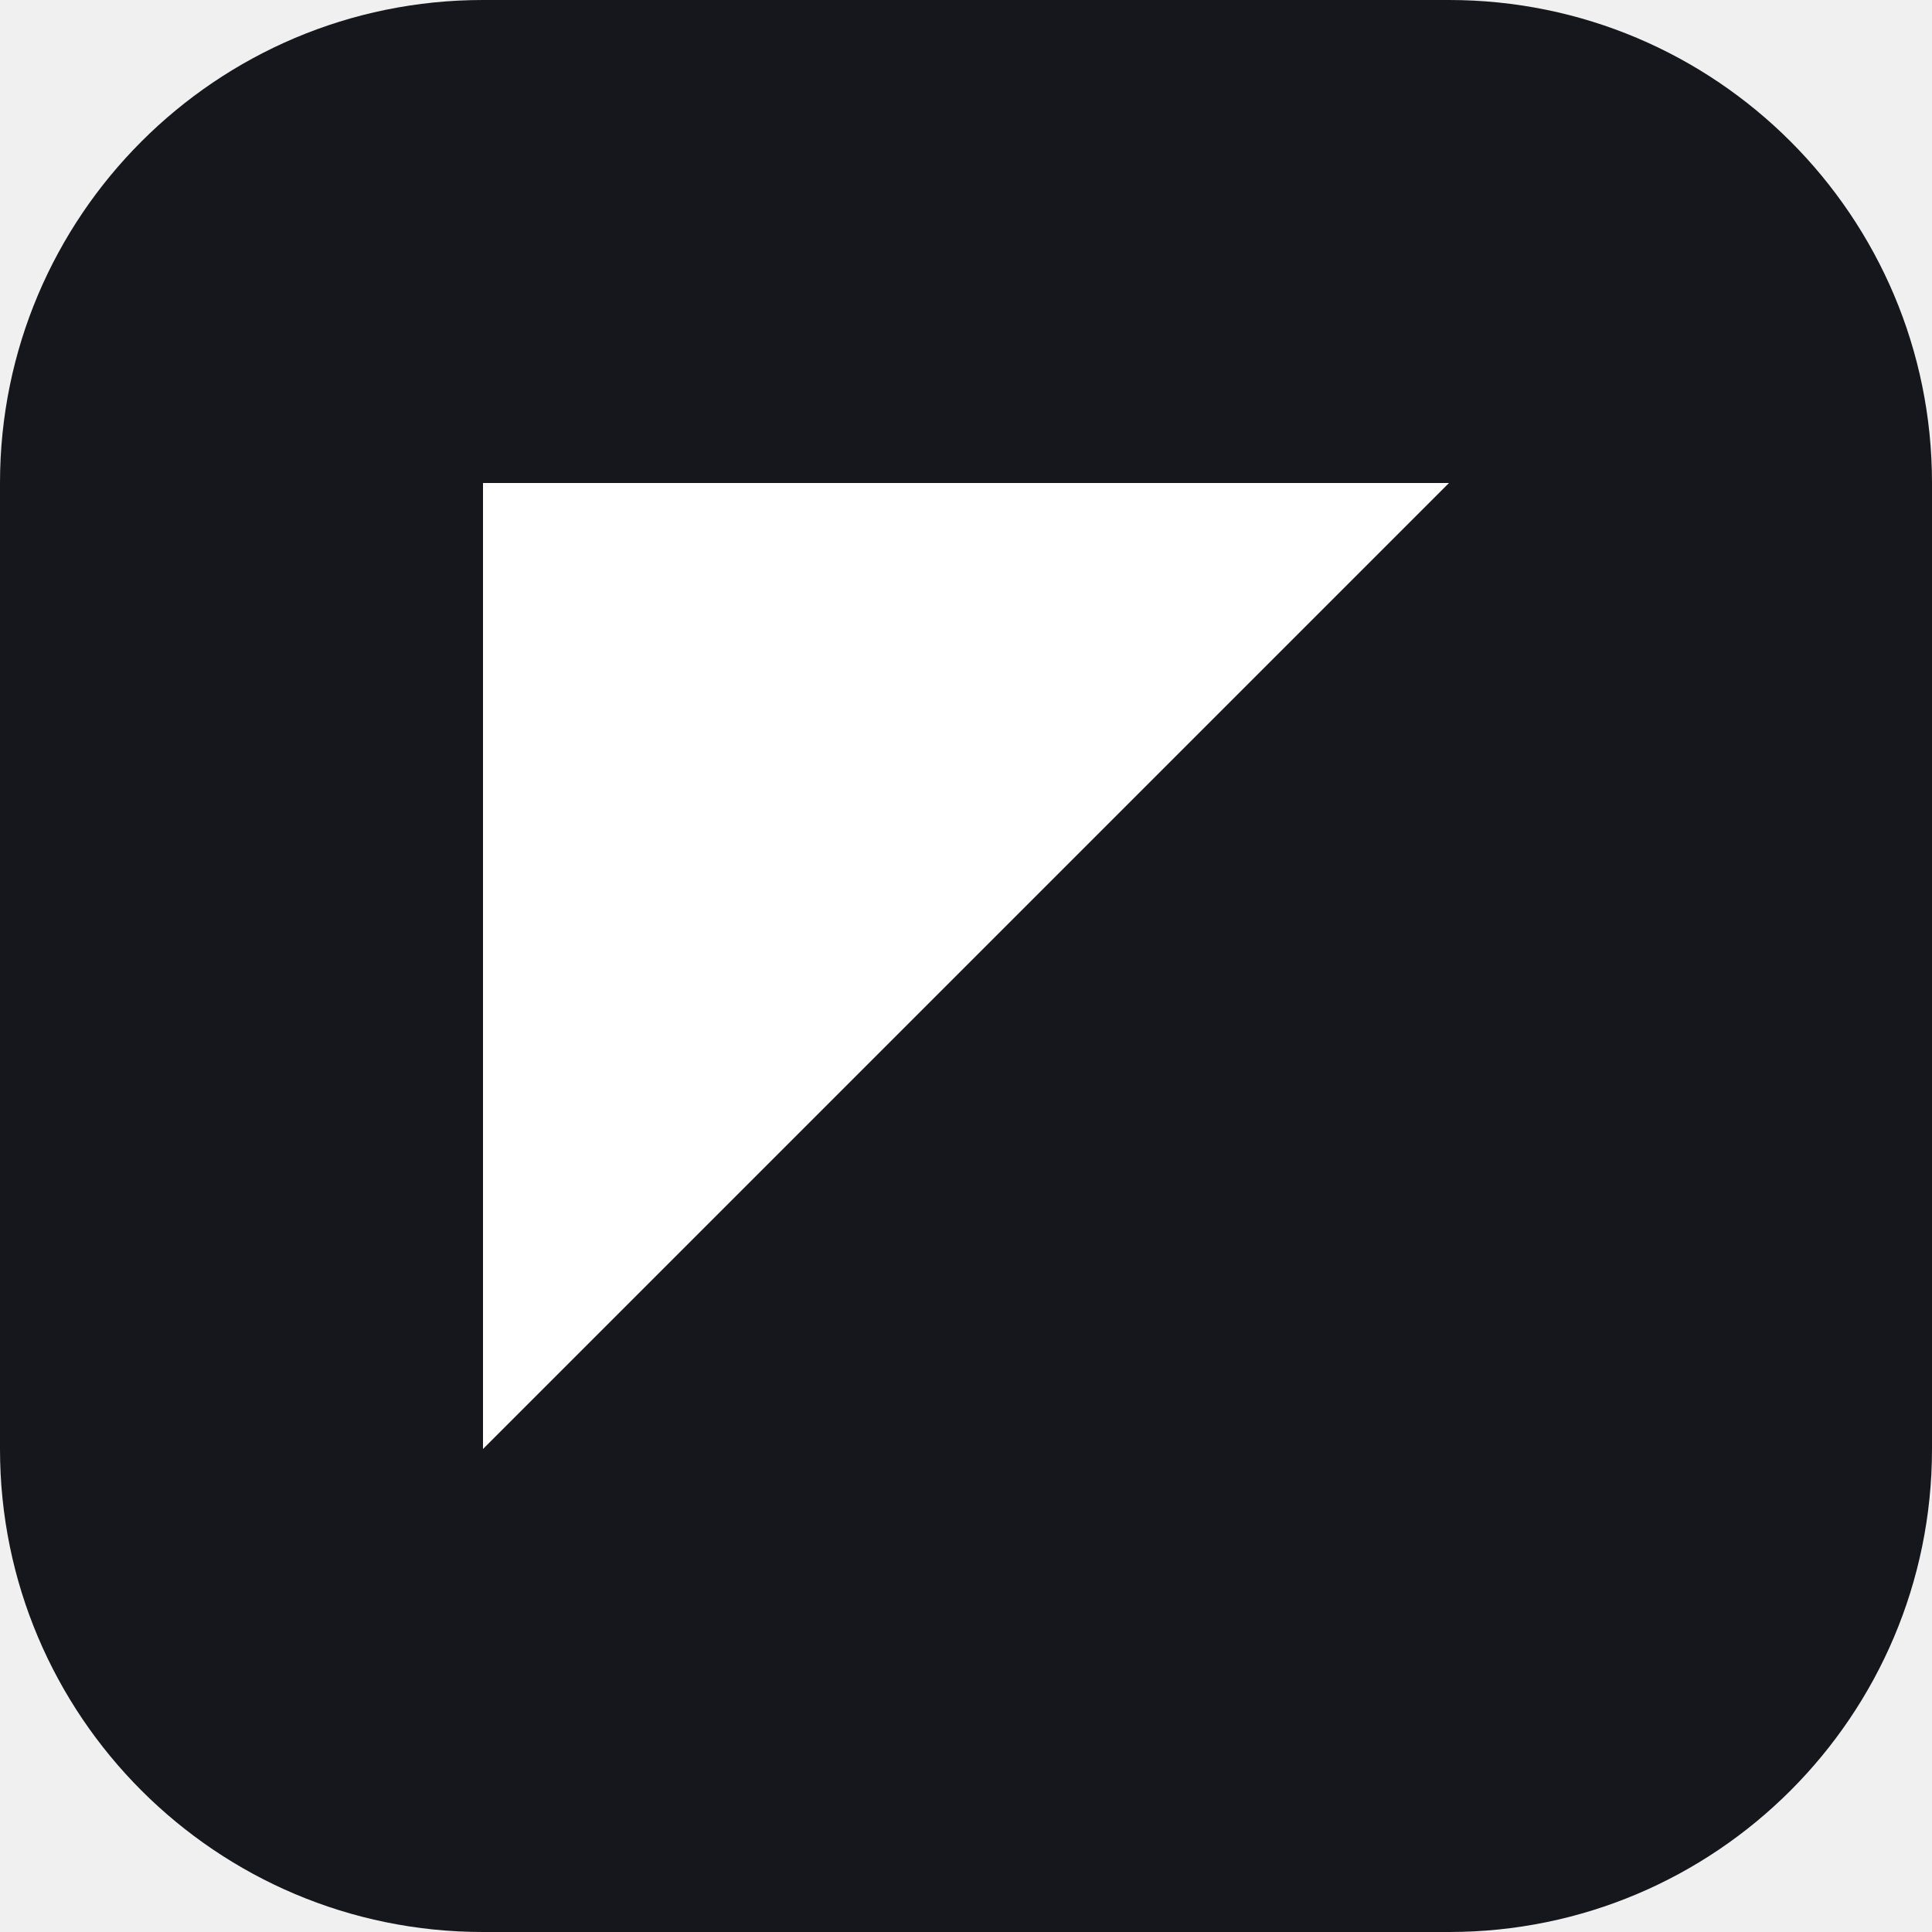
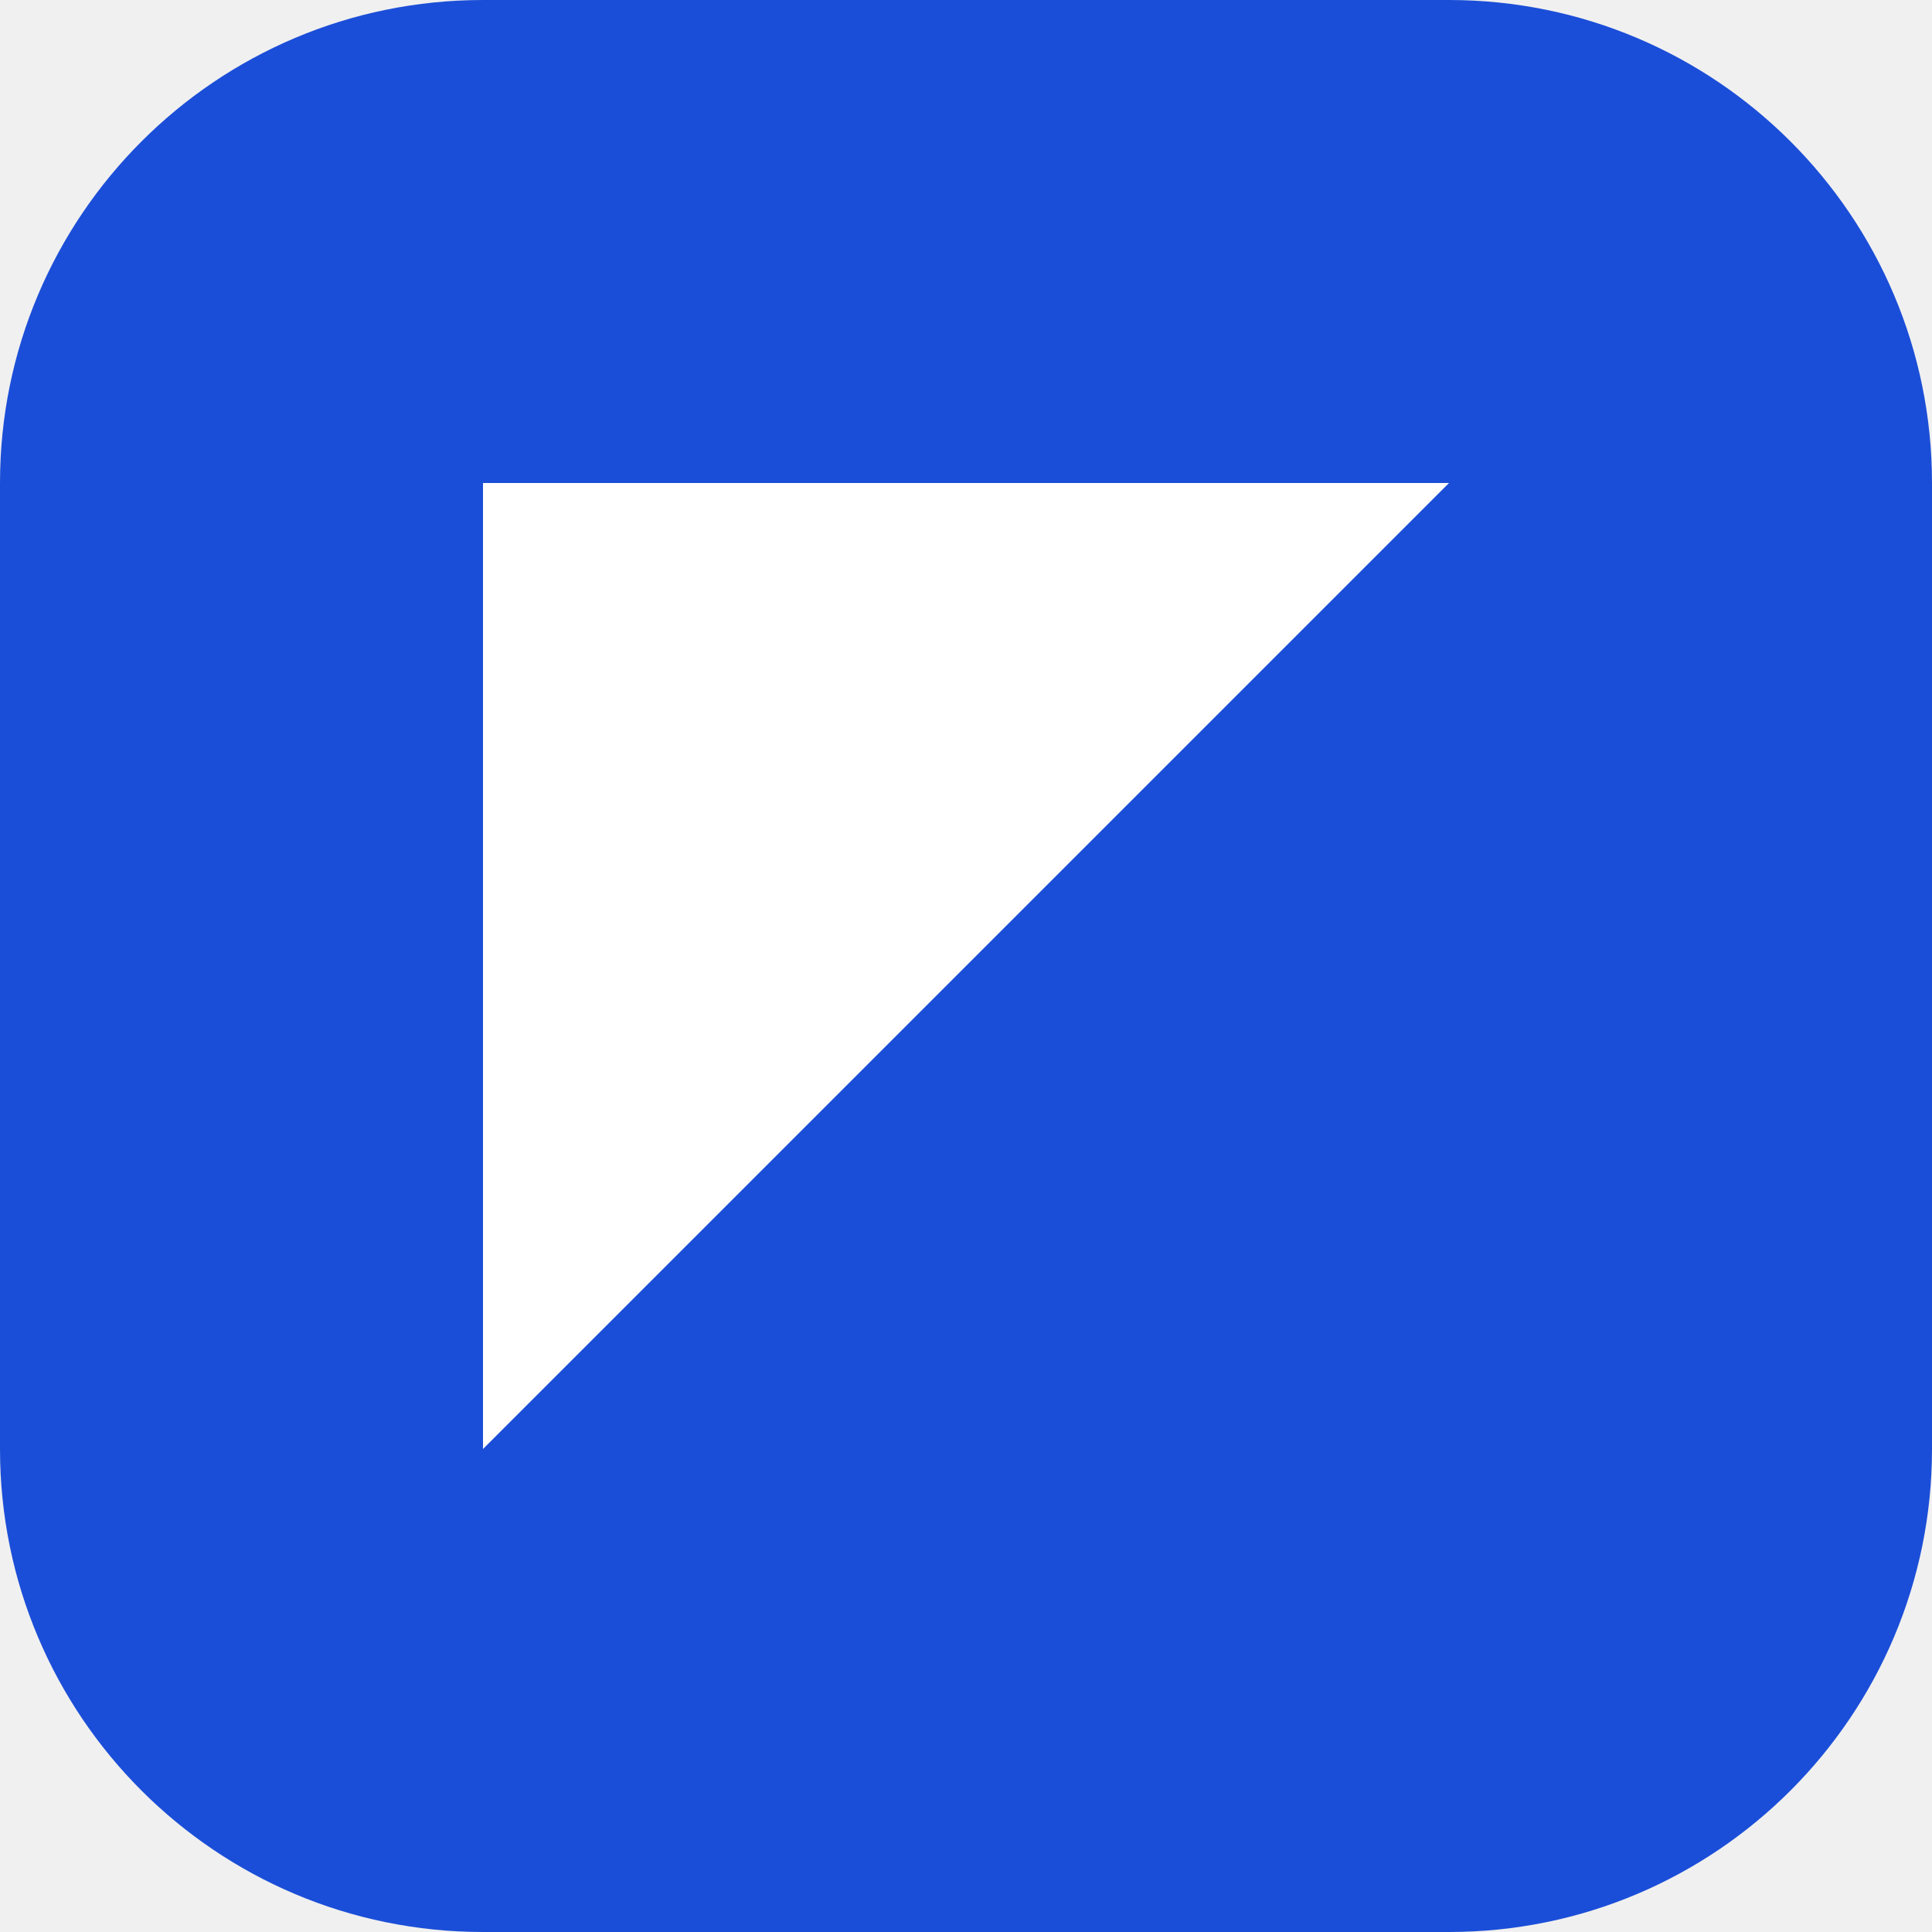
<svg xmlns="http://www.w3.org/2000/svg" viewBox="0 0 32 32">
-   <style>.b{fill:#15171c}.f{fill:#fff}@media (prefers-color-scheme:dark){.b{fill:#e8e9ed}.f{fill:#131418}}</style>
+   <style>.b{fill:#1b4ed8}.f{fill:#fff}@media (prefers-color-scheme:dark){.b{fill:#346bf1}}</style>
  <rect class="b" width="32" height="32" rx="8" />
  <path class="f" d="M8 8h16L8 24z" />
</svg>
